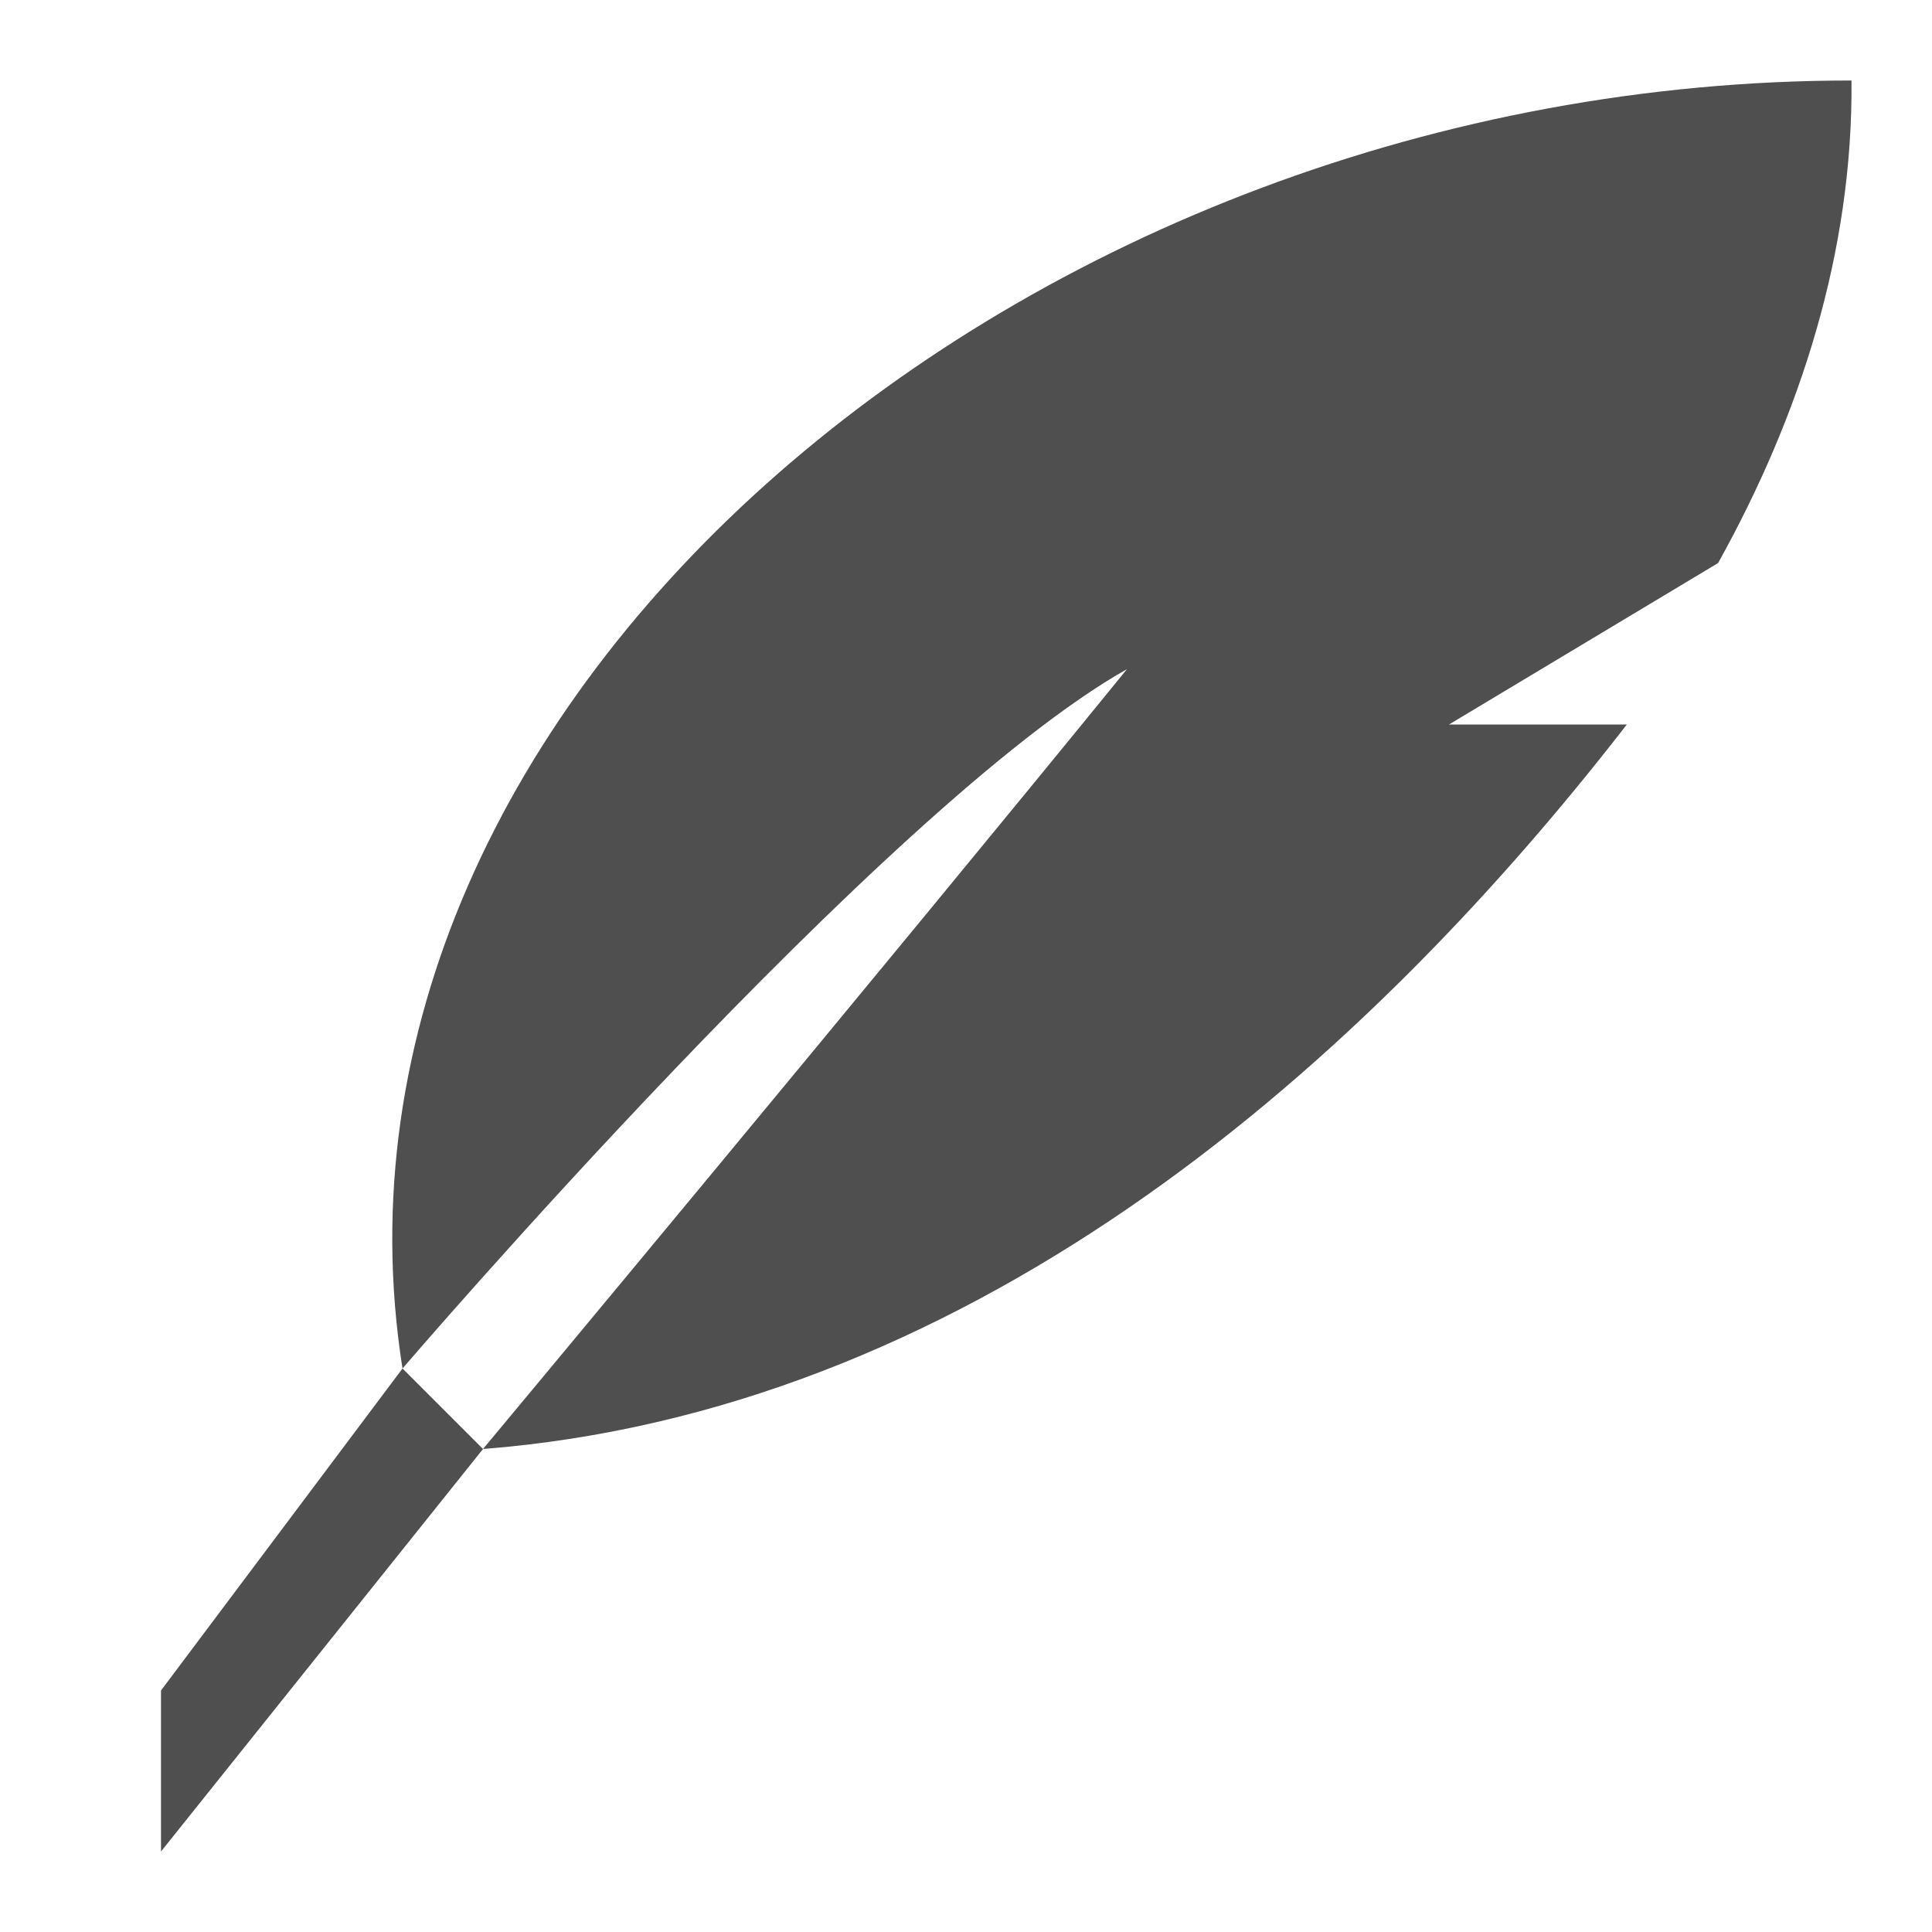
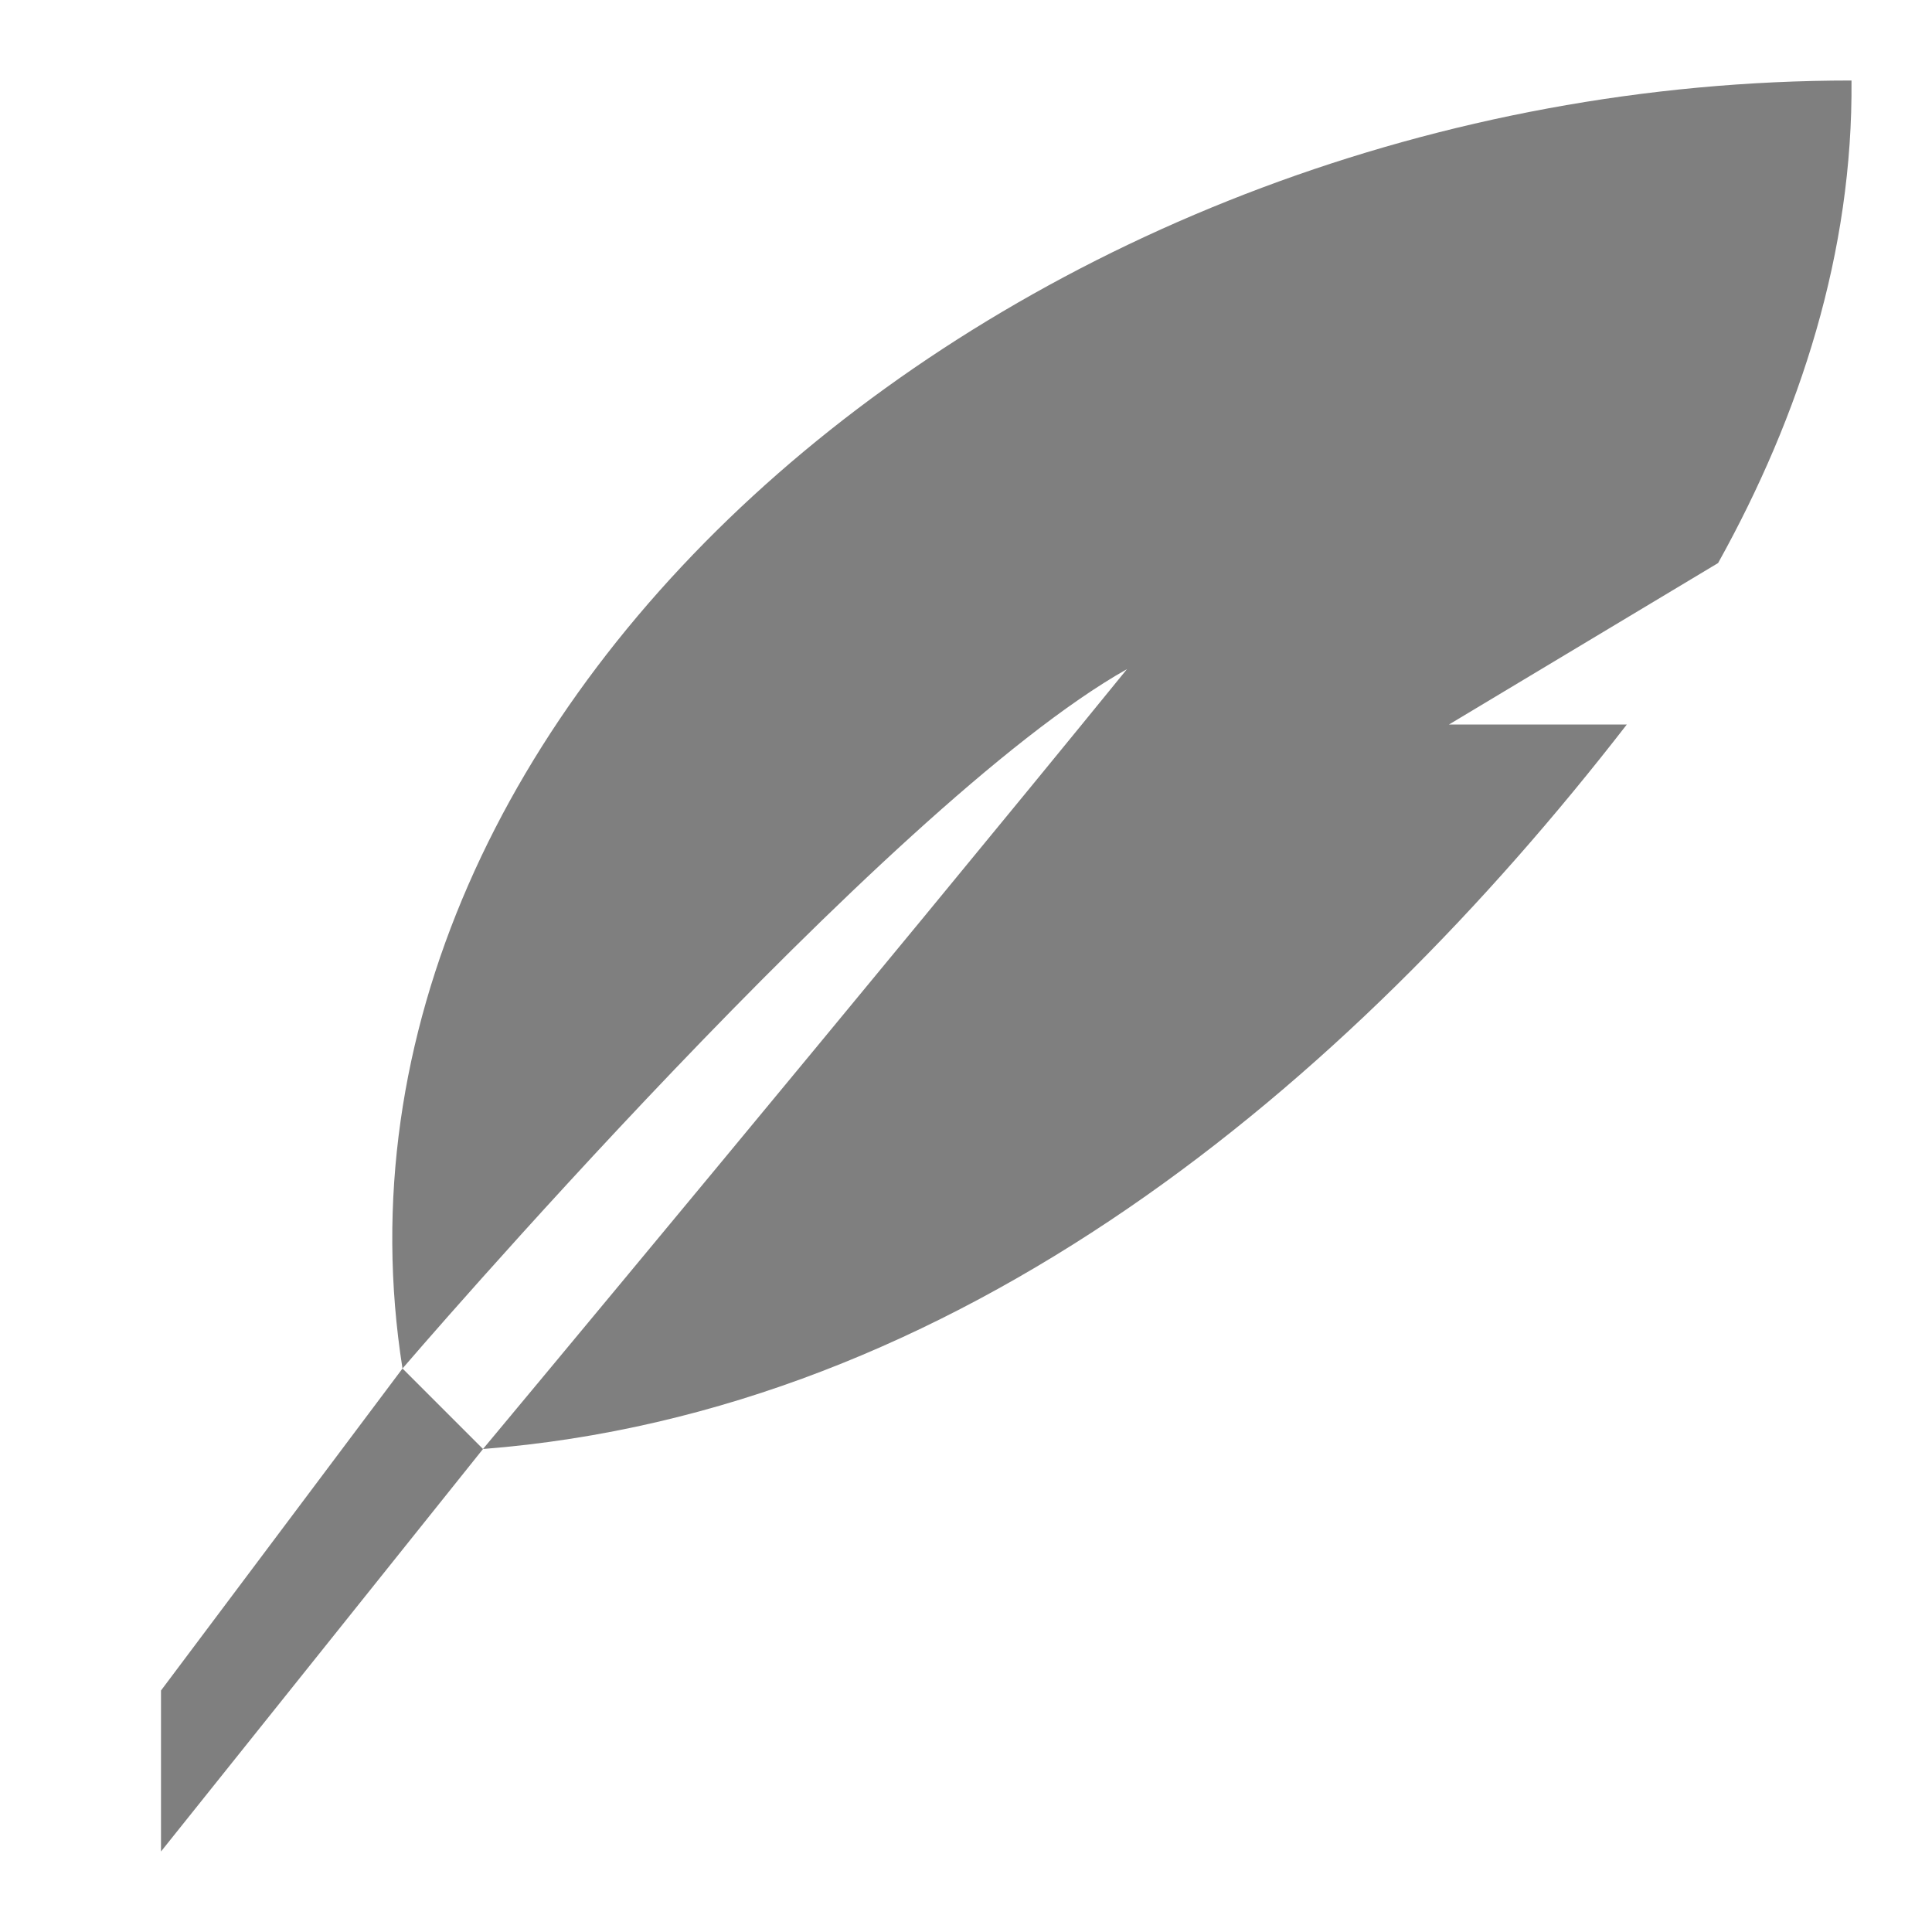
<svg xmlns="http://www.w3.org/2000/svg" version="1.1" viewBox="0, 0, 24, 24">
-   <path d="M23,1 C23.019,3.123 22.365,5.157 21.343,6.994 L18,9 L20.209,9 C16.726,13.496 11.893,17.54 6,18 C6,18 11,12 14,8.312 C11,10 5,17 5,17 C3.687,8.688 12.75,1 23,1 z" fill="#4F4F4F" />
-   <path d="M2,23 C2,23 2,21 2,21 C2,21 5,17 5,17 C5,17 6,18 6,18 C6,18 2,23 2,23 z" fill="#4F4F4F" />
+   <path d="M23,1 C23.019,3.123 22.365,5.157 21.343,6.994 L18,9 L20.209,9 C16.726,13.496 11.893,17.54 6,18 C6,18 11,12 14,8.312 C11,10 5,17 5,17 C3.687,8.688 12.75,1 23,1 z" fill="#7F7F7F" />
+   <path d="M2,23 C2,23 2,21 2,21 C2,21 5,17 5,17 C5,17 6,18 6,18 C6,18 2,23 2,23 z" fill="#7F7F7F" />
</svg>
